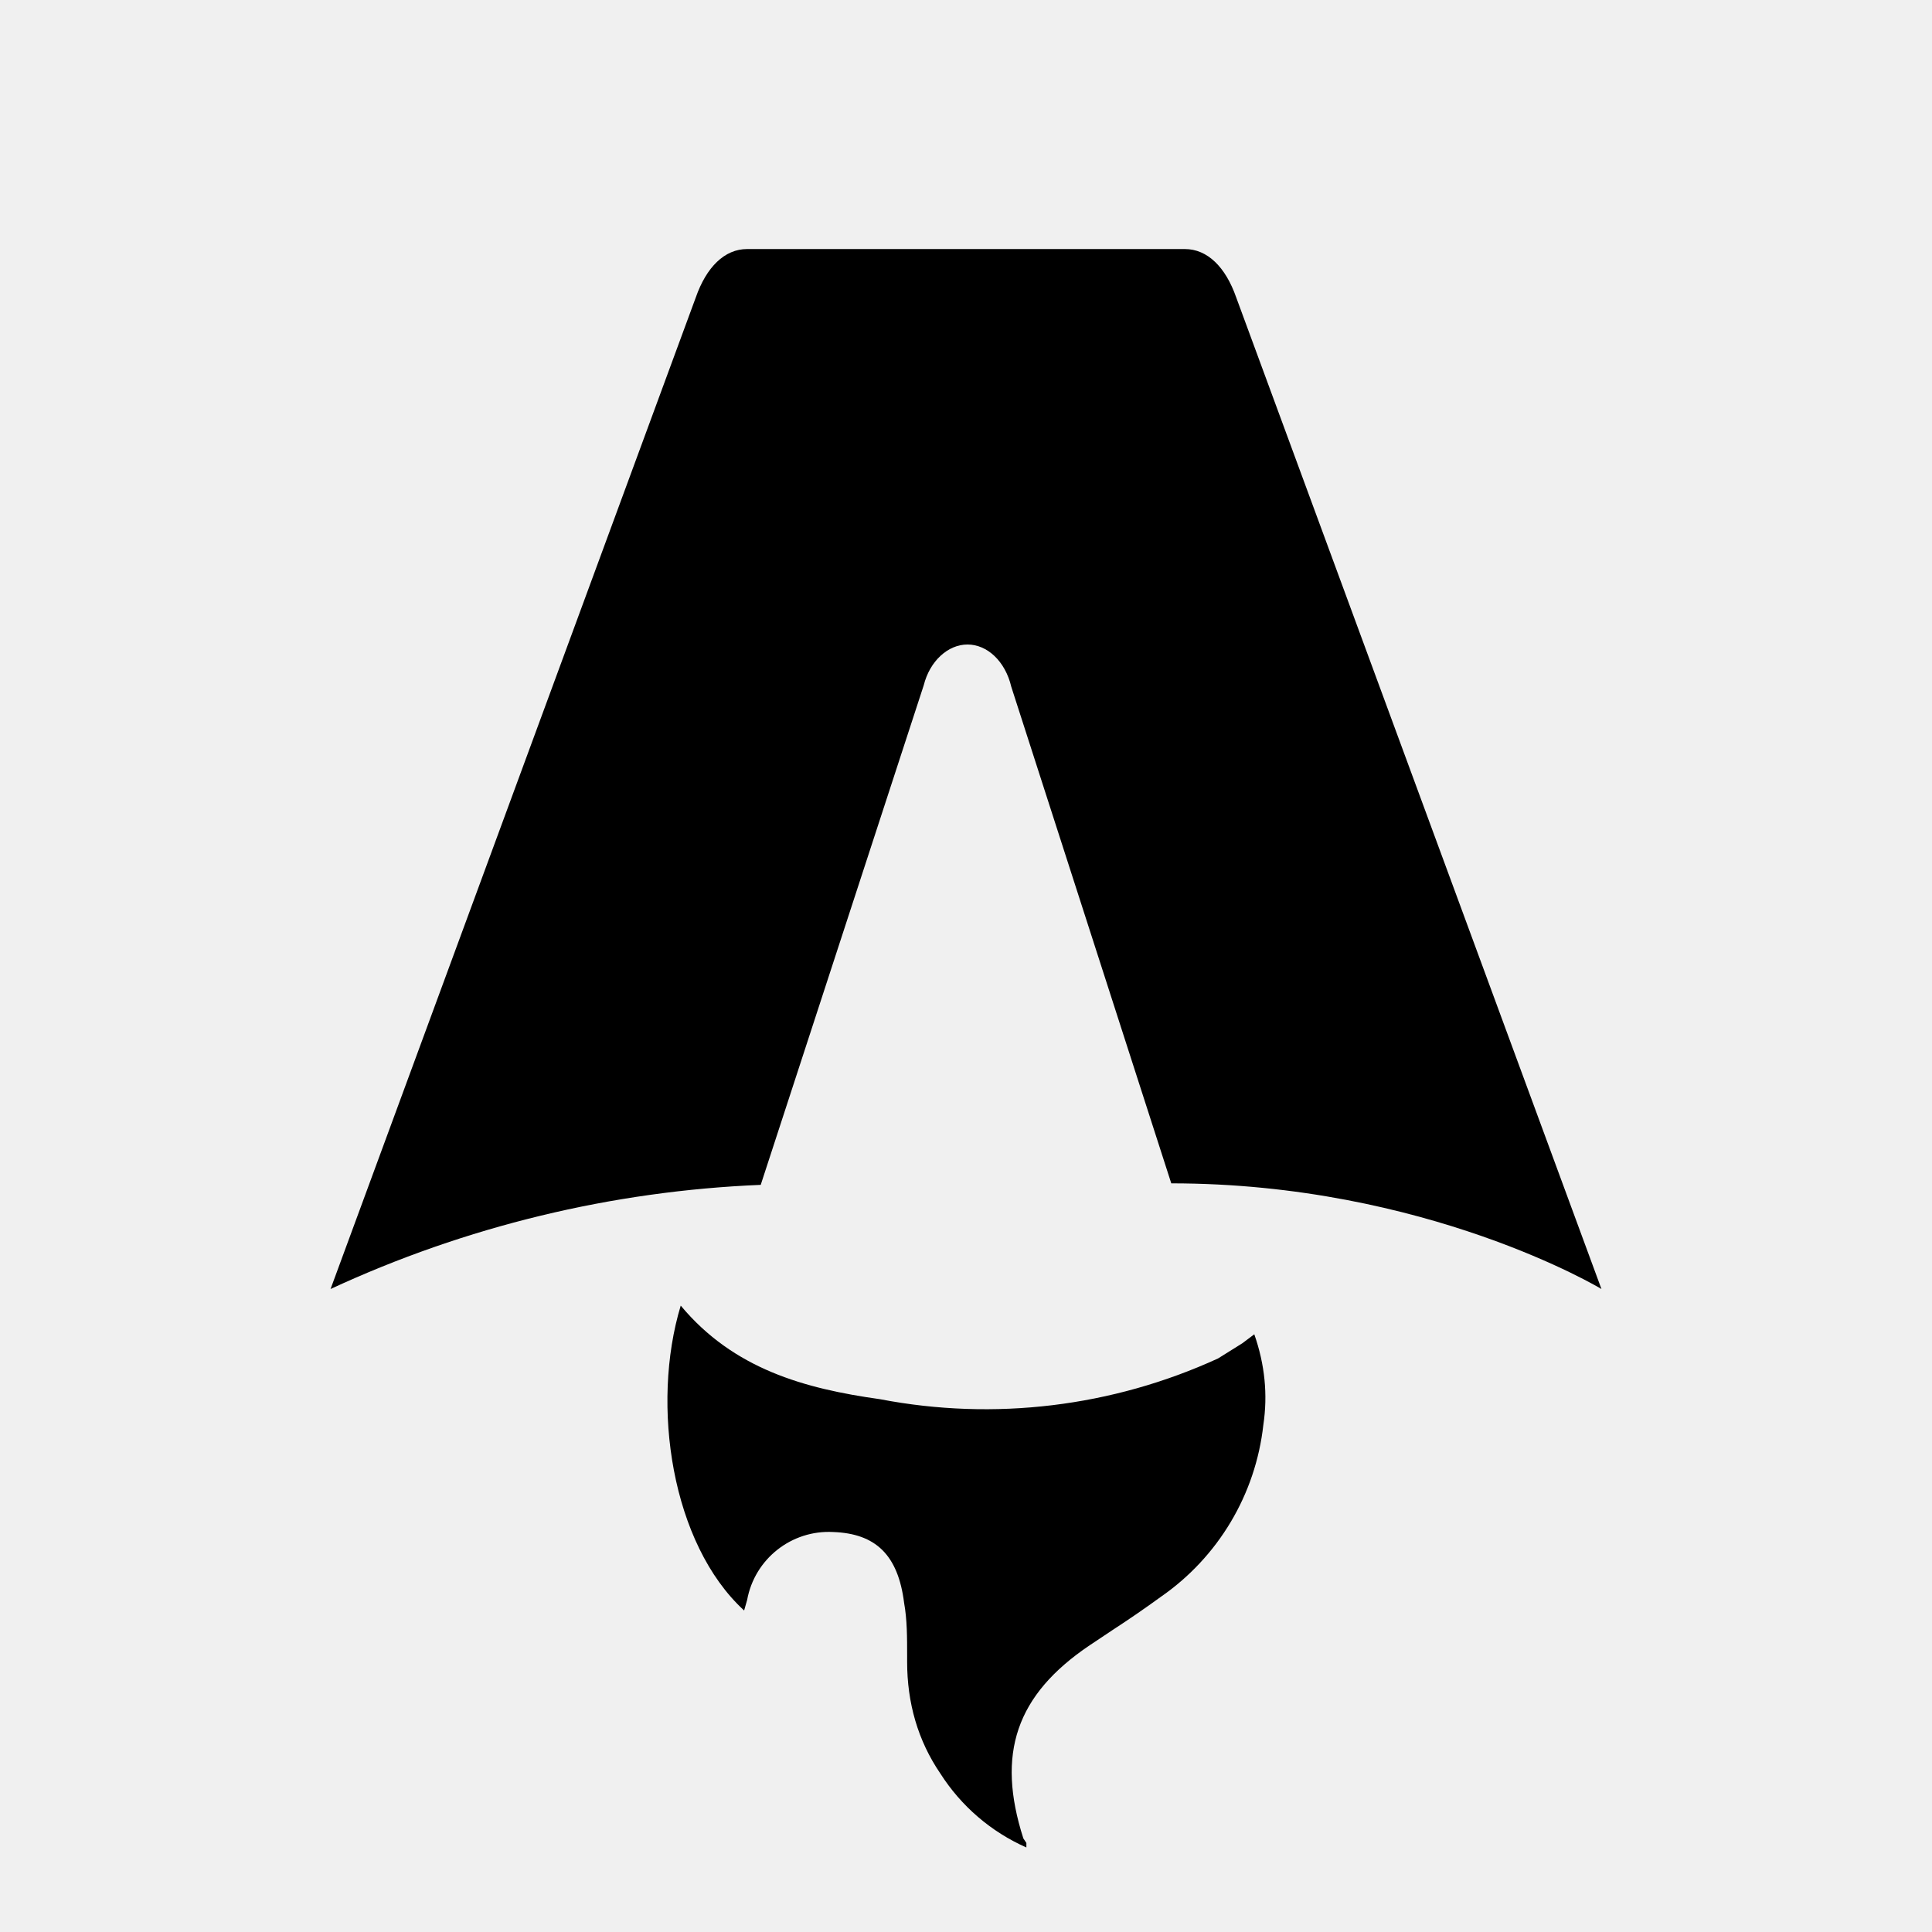
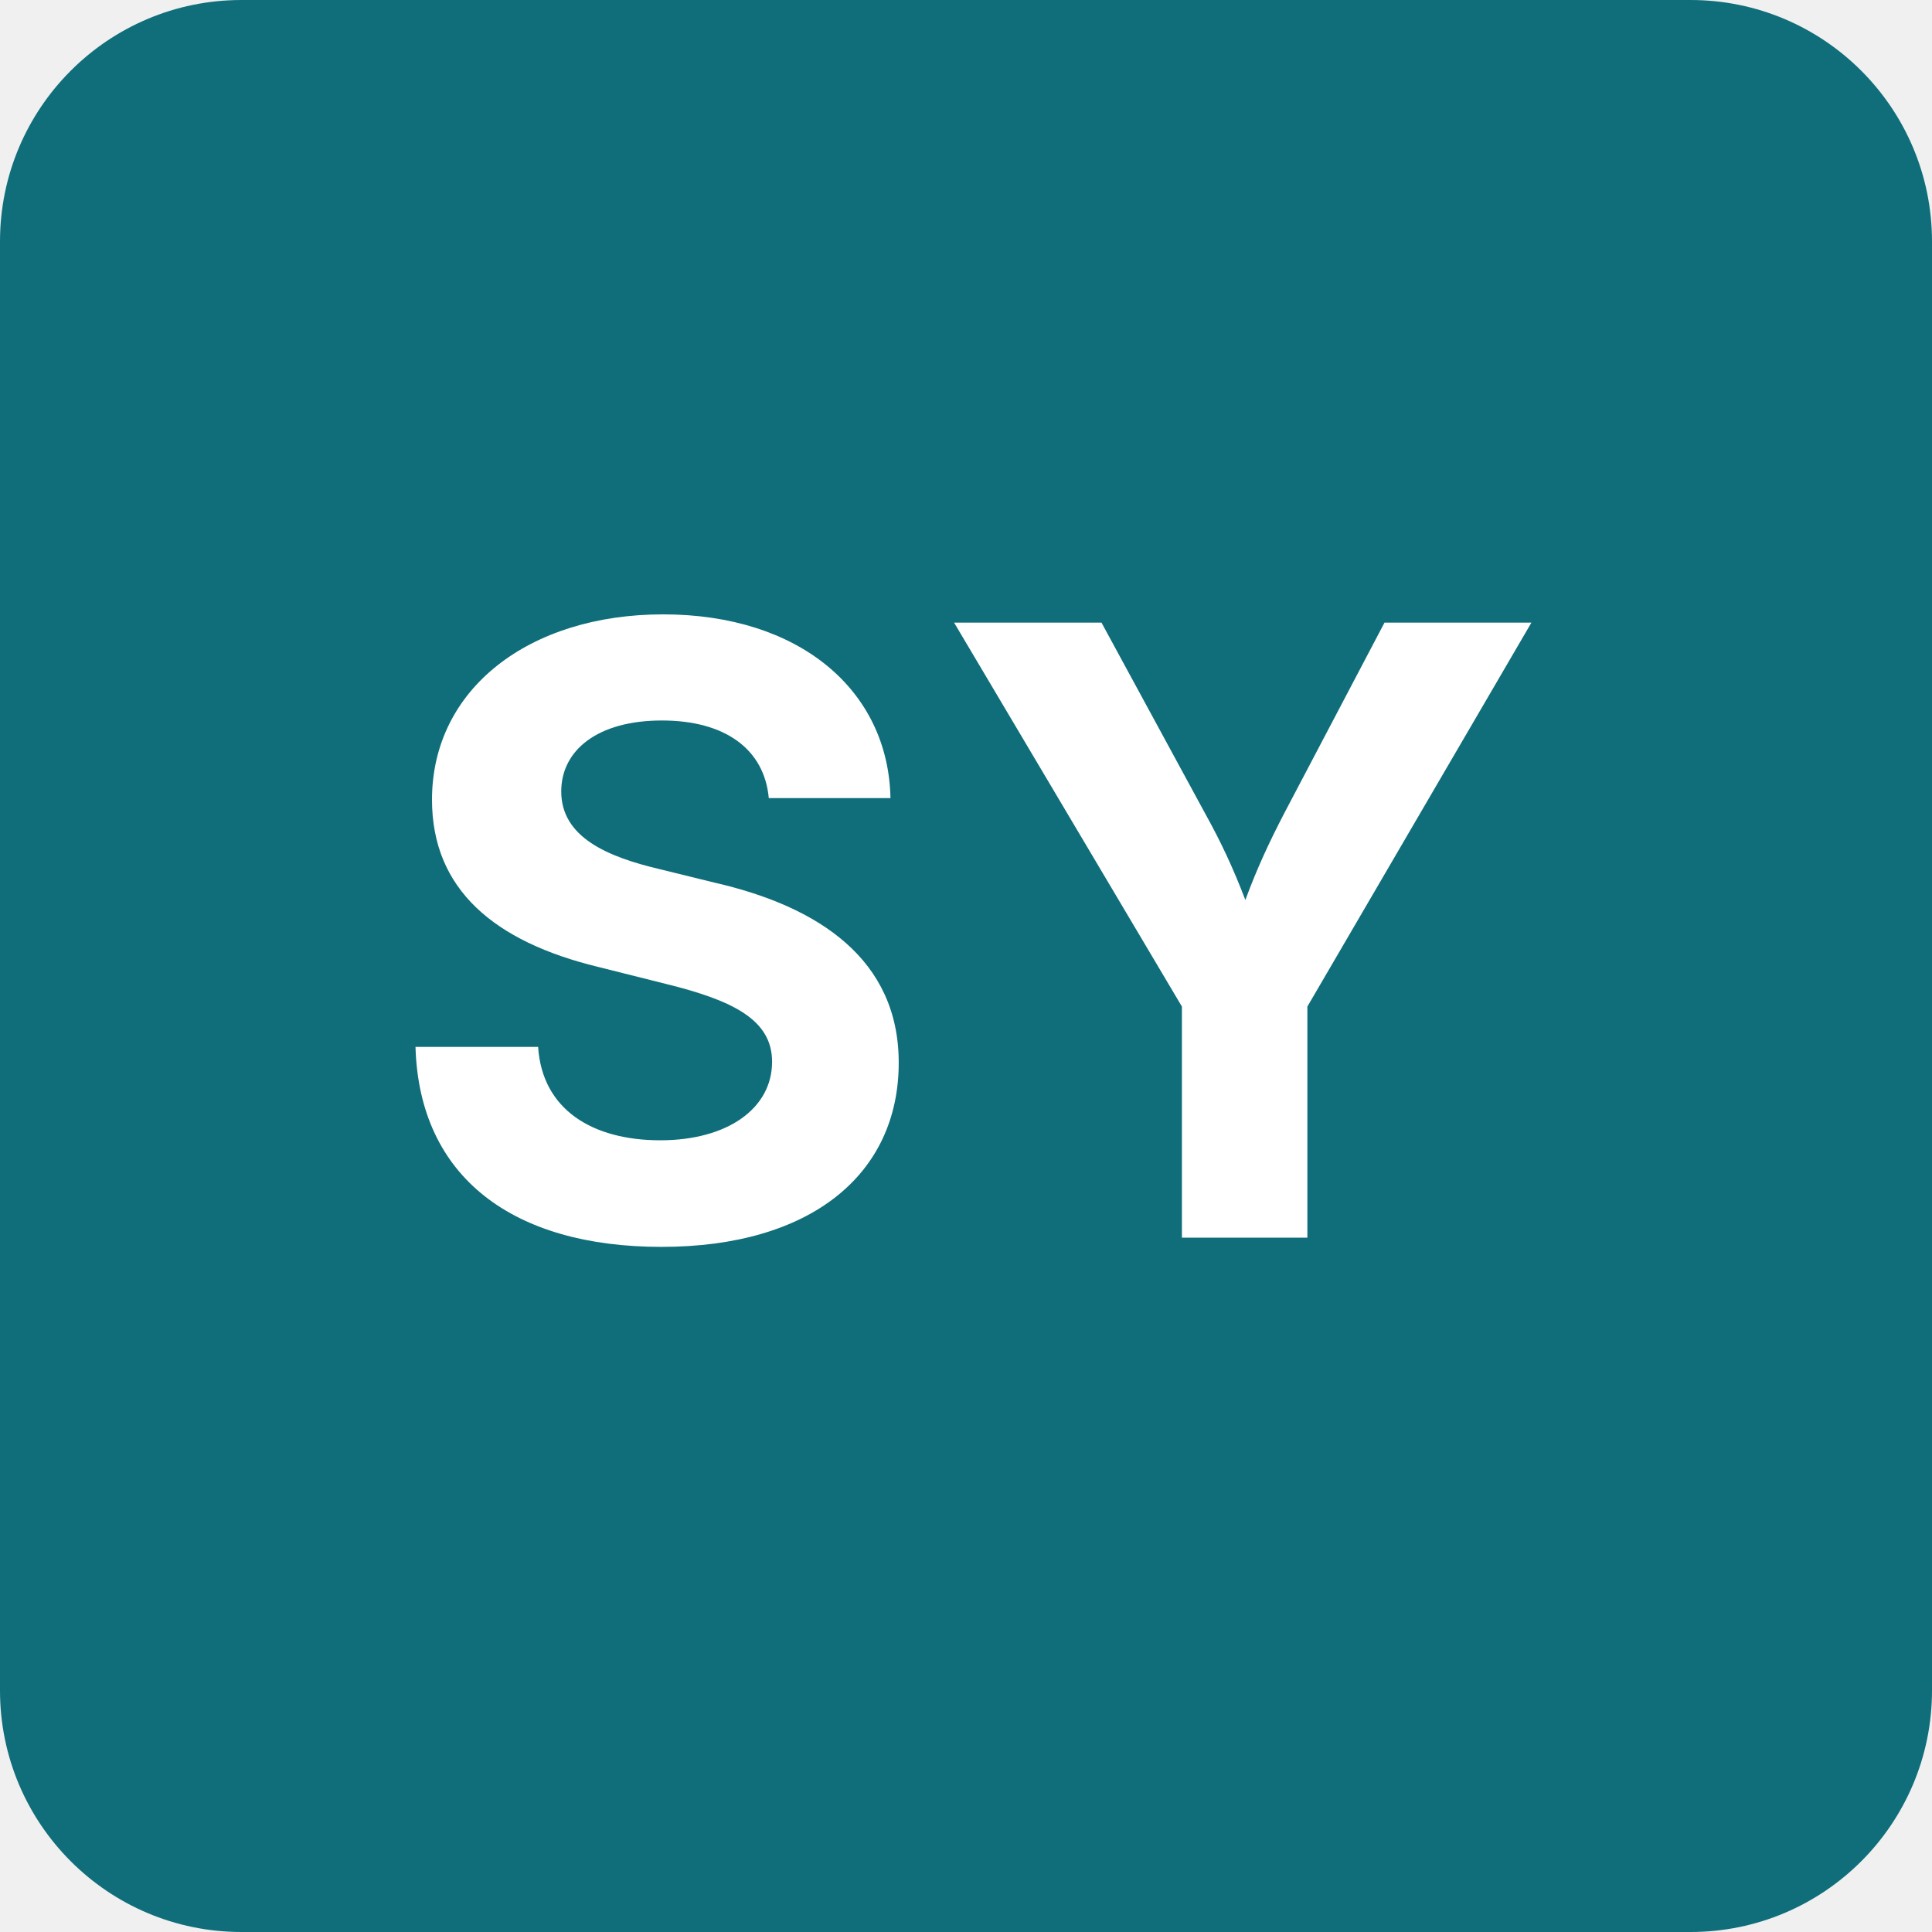
- <svg xmlns="http://www.w3.org/2000/svg" fill="none" viewBox="0 0 128 128">
-   <path d="M50.4 78.5a75.1 75.1 0 0 0-28.5 6.9l24.2-65.7c.7-2 1.9-3.2 3.4-3.2h29c1.5 0 2.7 1.2 3.4 3.2l24.2 65.7s-11.6-7-28.5-7L67 45.5c-.4-1.7-1.6-2.8-2.9-2.8-1.3 0-2.5 1.1-2.9 2.7L50.4 78.5Zm-1.1 28.2Zm-4.2-20.2c-2 6.6-.6 15.8 4.2 20.2a17.5 17.5 0 0 1 .2-.7 5.5 5.5 0 0 1 5.7-4.5c2.8.1 4.3 1.5 4.7 4.7.2 1.1.2 2.3.2 3.5v.4c0 2.7.7 5.2 2.2 7.4a13 13 0 0 0 5.7 4.9v-.3l-.2-.3c-1.8-5.6-.5-9.5 4.4-12.8l1.5-1a73 73 0 0 0 3.2-2.2 16 16 0 0 0 6.8-11.4c.3-2 .1-4-.6-6l-.8.6-1.6 1a37 37 0 0 1-22.4 2.7c-5-.7-9.7-2-13.2-6.2Z" />
-   <style>
-         path { fill: #000; }
-         @media (prefers-color-scheme: dark) {
-             path { fill: #FFF; }
-         }
-     </style>
+ <svg xmlns="http://www.w3.org/2000/svg" viewBox="0 0 128 128">
+   <rect width="128" height="128" rx="16" fill="#0f6e7a" />
+   <text x="64" y="82" font-family="system-ui, -apple-system, sans-serif" font-size="56" font-weight="700" fill="#fff" text-anchor="middle">SY</text>
</svg>
